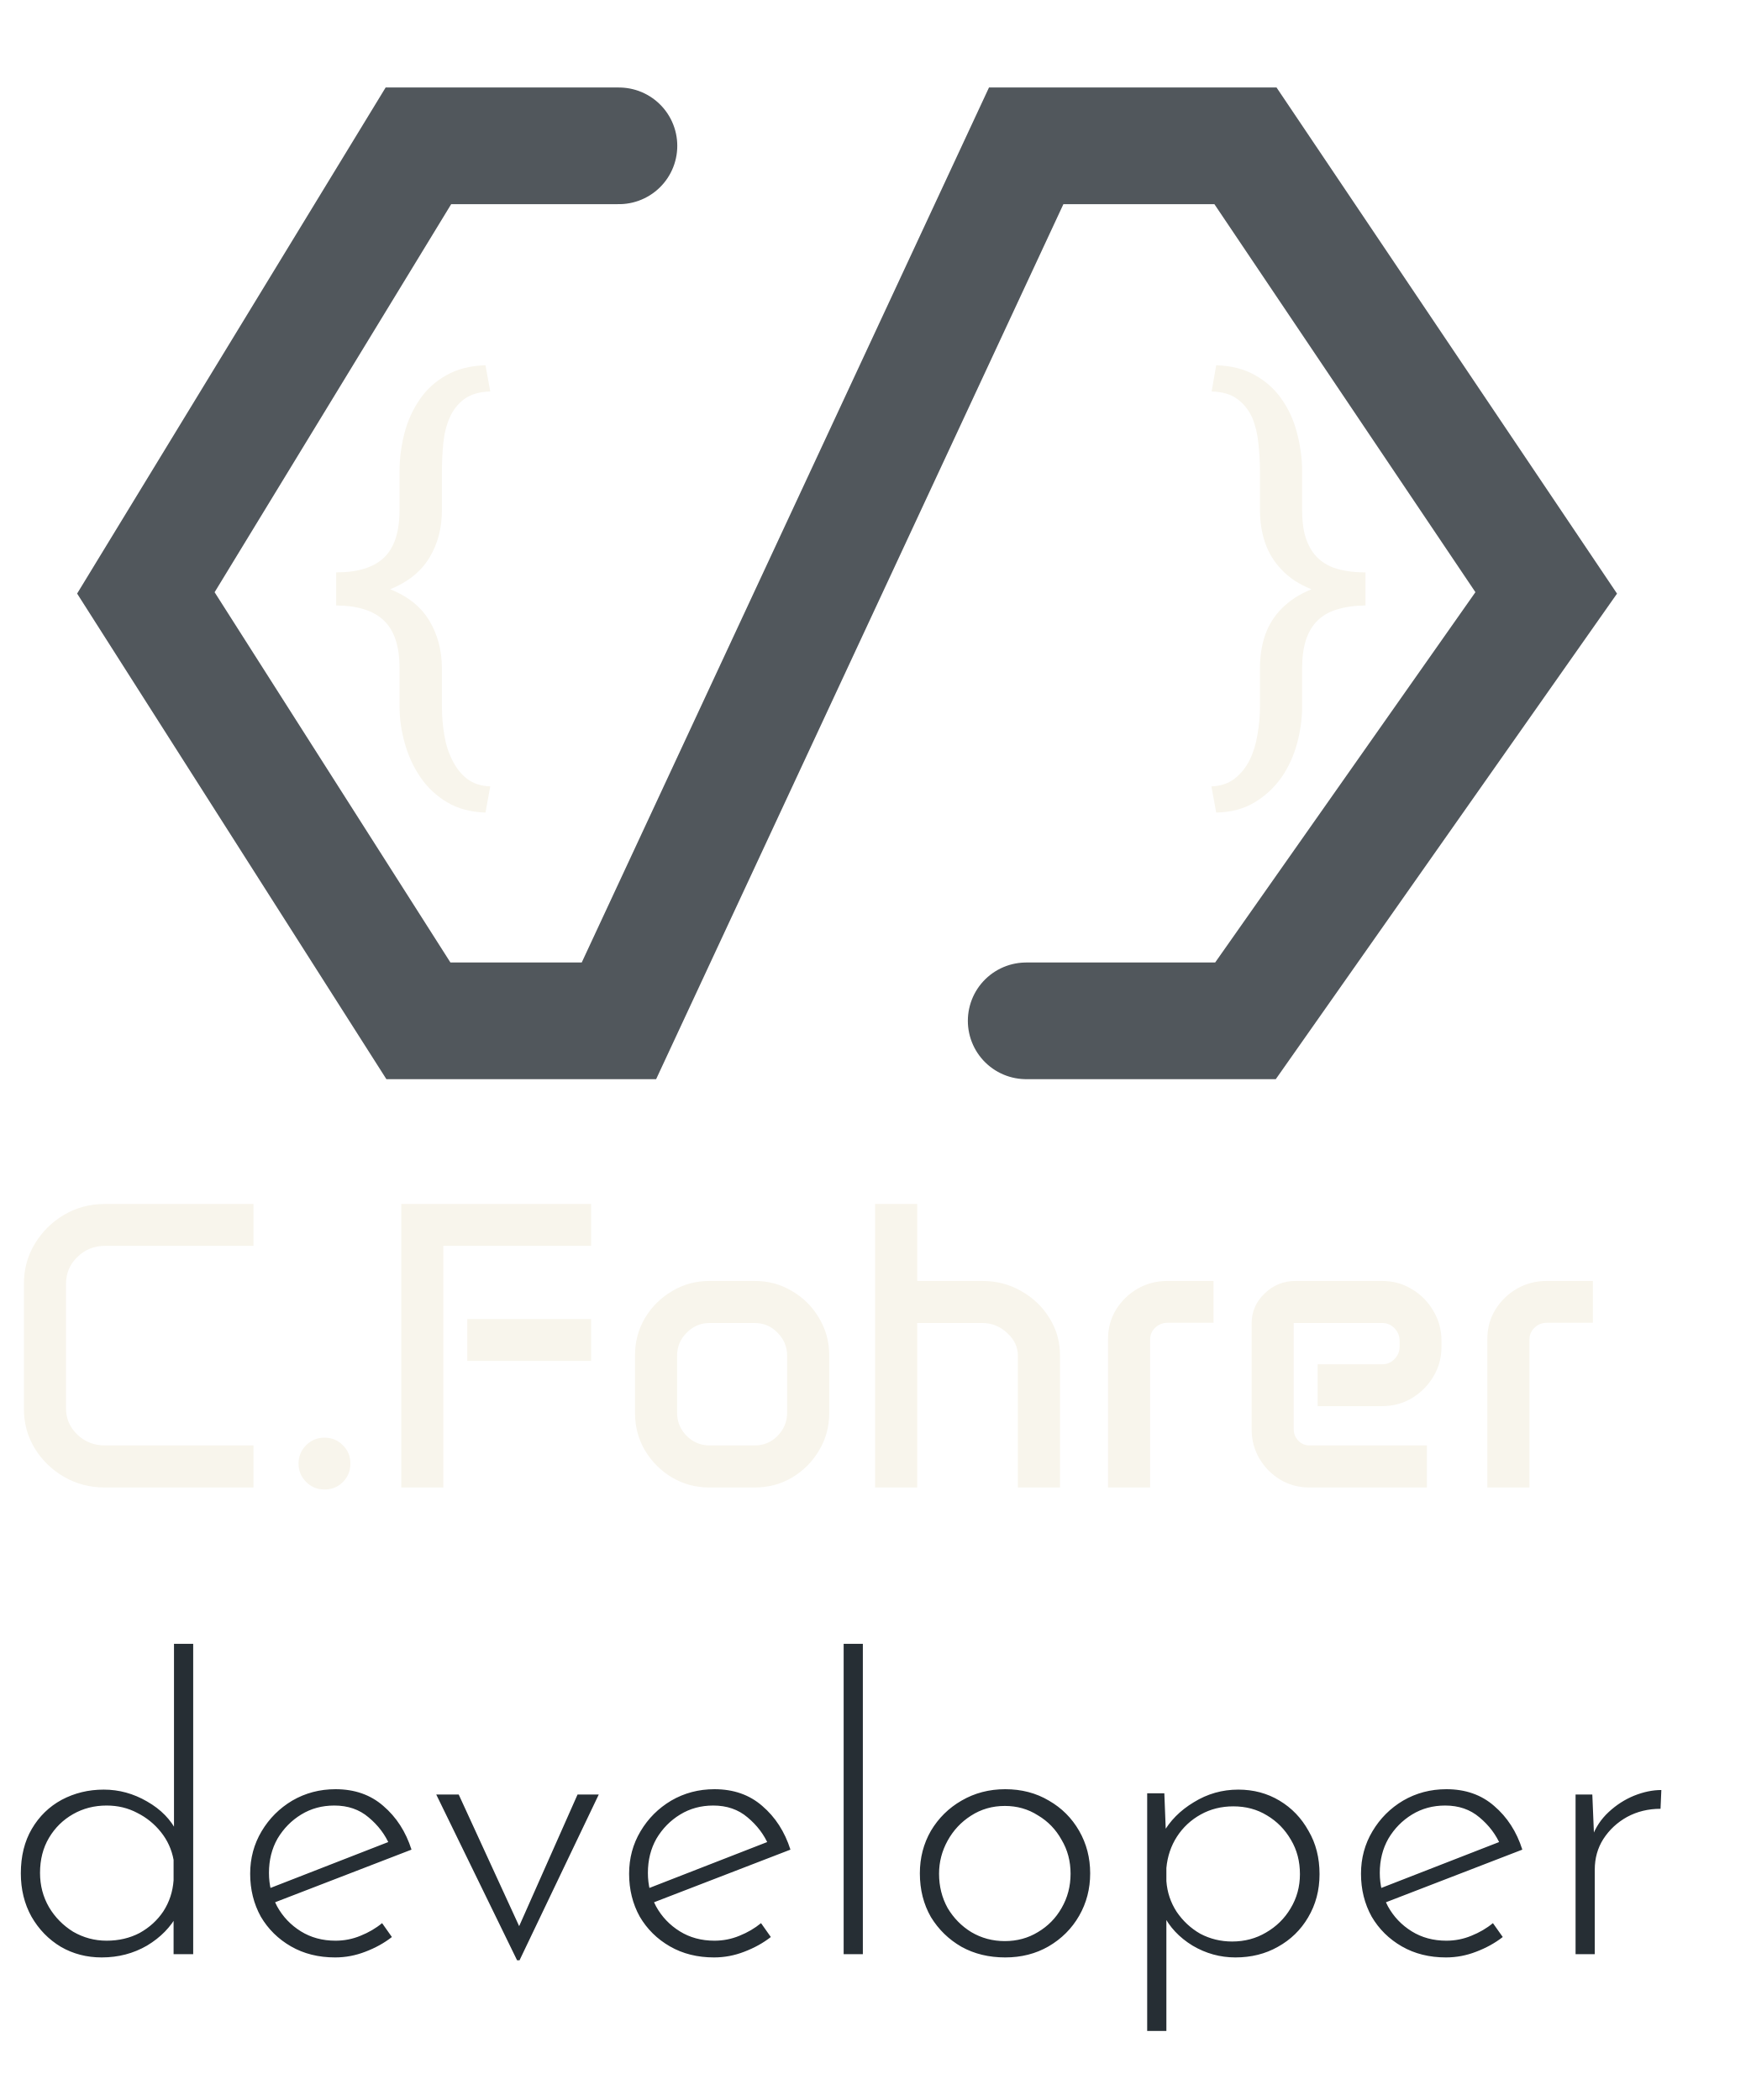
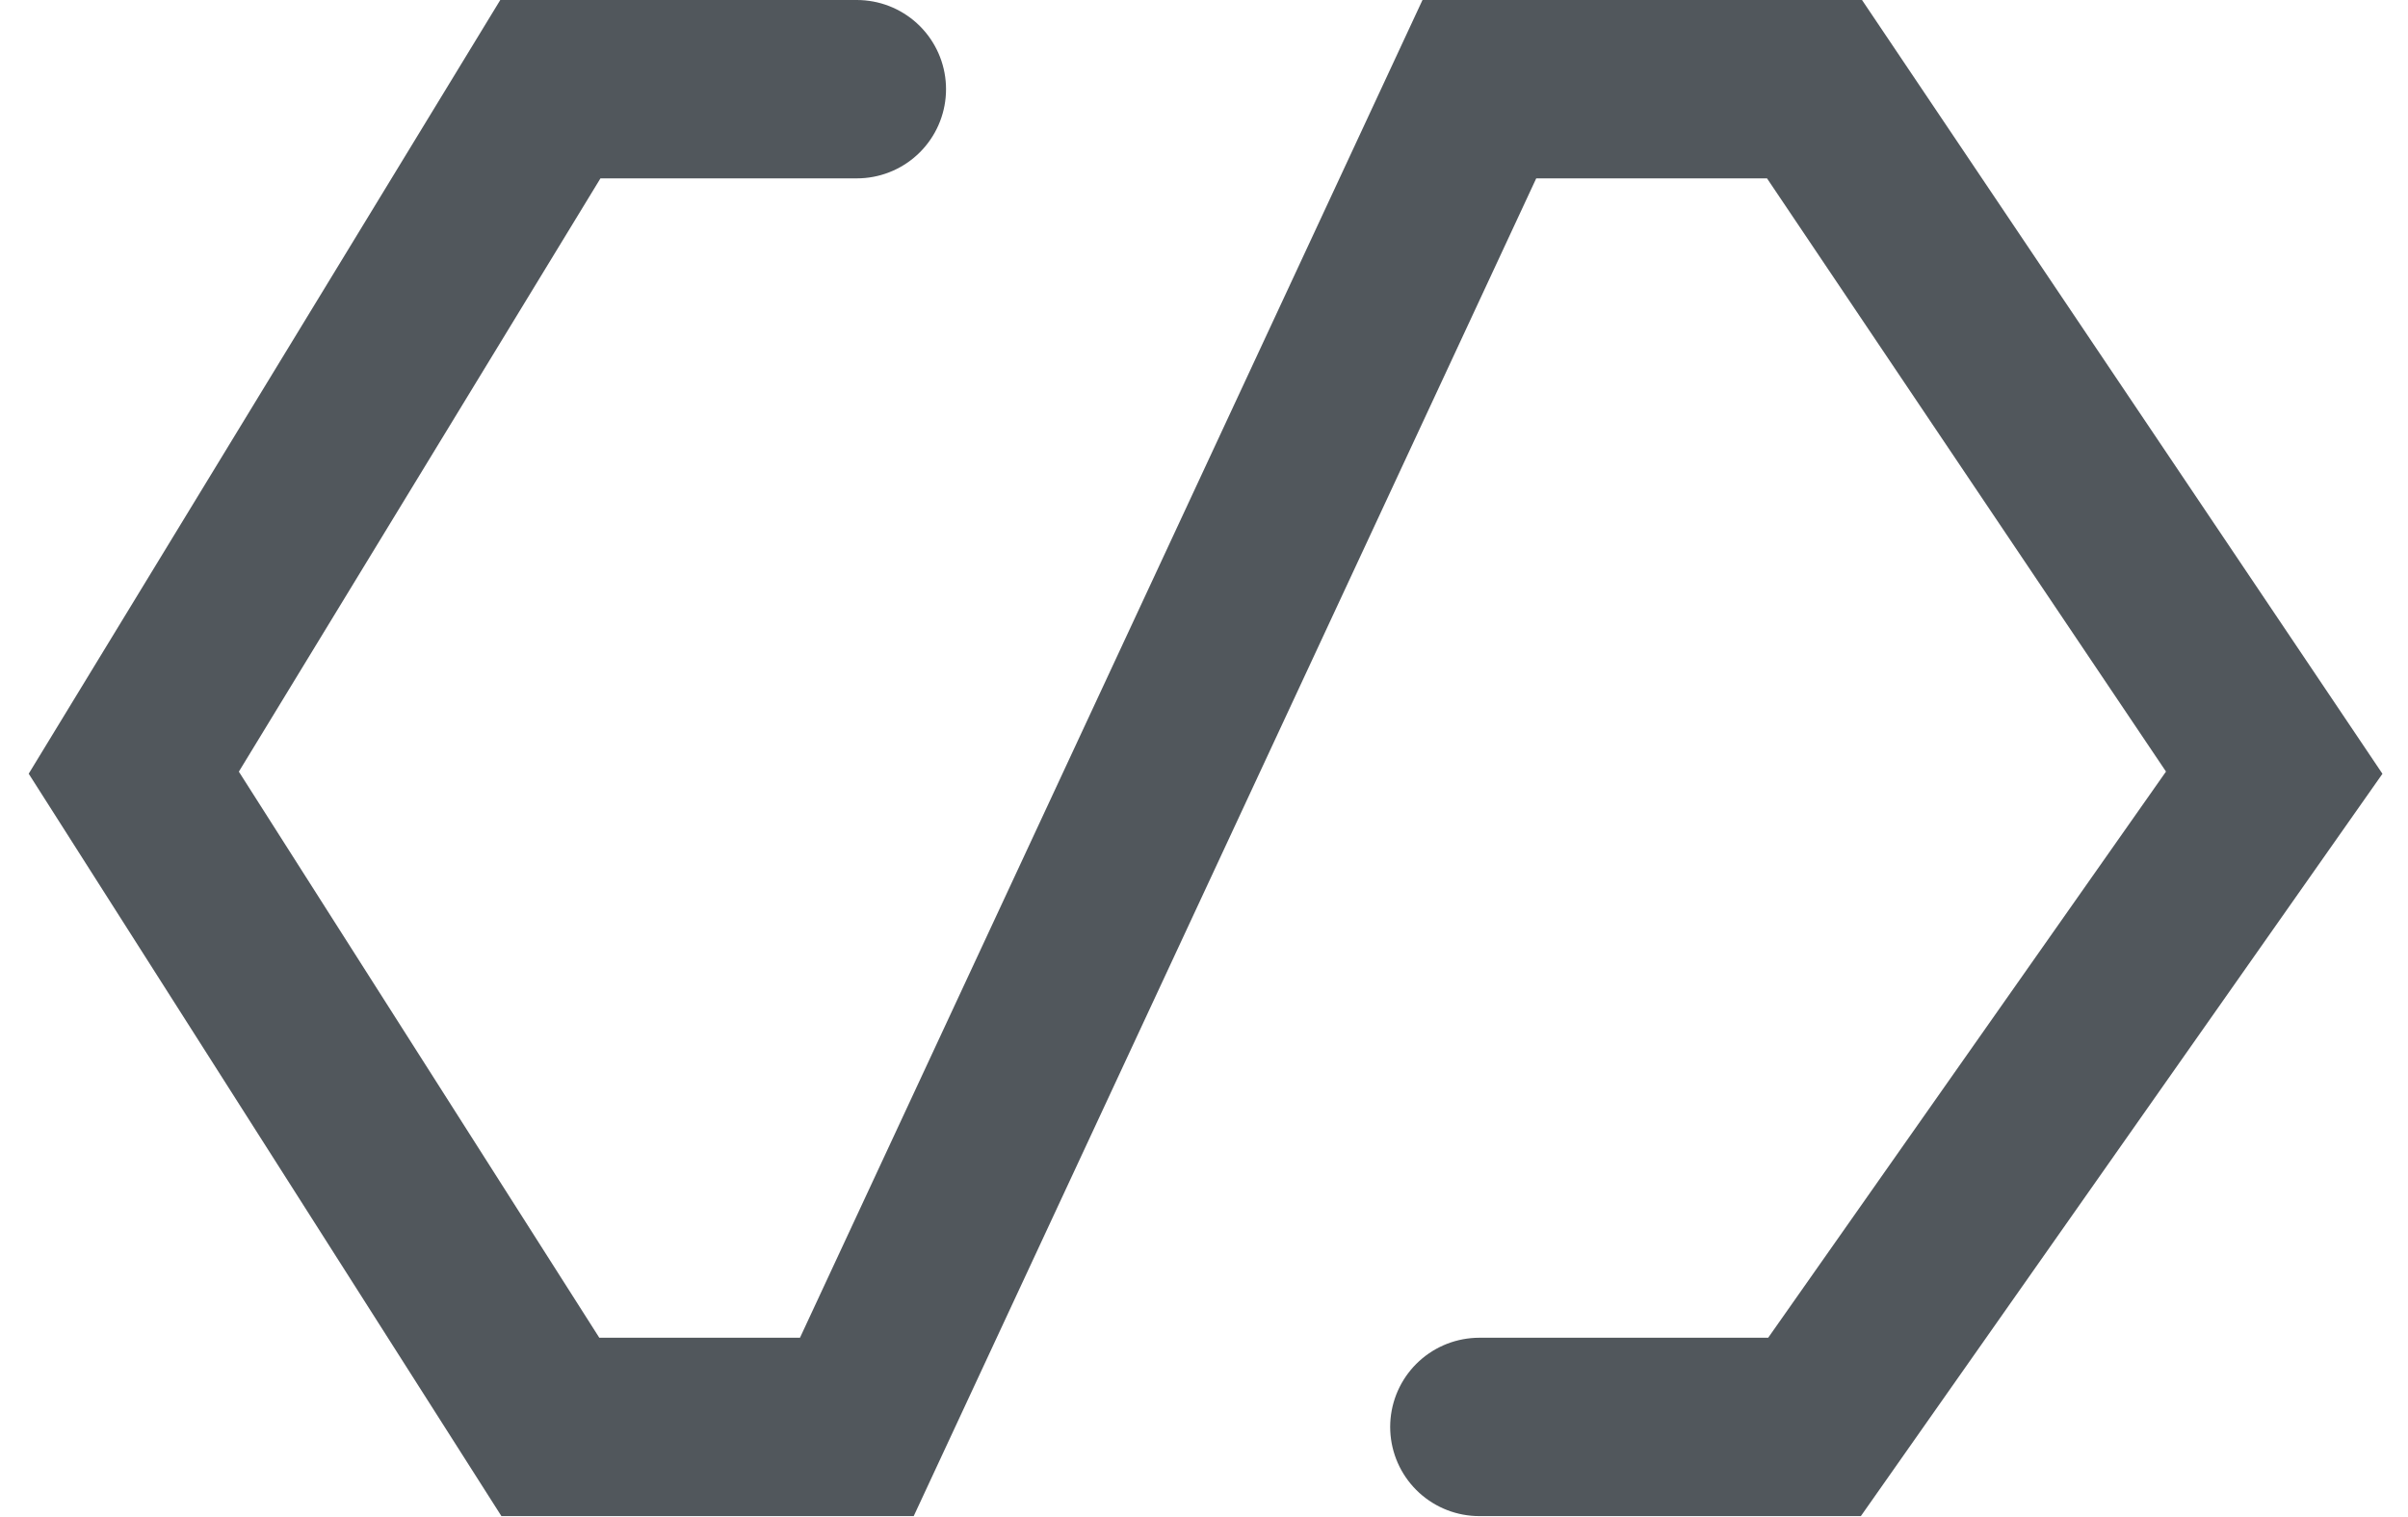
- <svg xmlns="http://www.w3.org/2000/svg" width="60" height="72" viewBox="0 0 60 72" fill="none">
-   <path d="M0.82 44.014C0.82 43.508 0.946 43.05 1.196 42.64C1.447 42.225 1.782 41.895 2.201 41.648C2.62 41.402 3.085 41.279 3.596 41.279H8.688V42.715H3.596C3.227 42.715 2.912 42.842 2.652 43.098C2.393 43.348 2.263 43.654 2.263 44.014V48.293C2.263 48.639 2.393 48.938 2.652 49.188C2.912 49.435 3.227 49.558 3.596 49.558H8.688V51H3.596C3.085 51 2.62 50.879 2.201 50.638C1.782 50.396 1.447 50.073 1.196 49.667C0.946 49.257 0.82 48.806 0.82 48.313V44.014ZM10.233 50.18C10.233 49.934 10.32 49.724 10.493 49.551C10.666 49.378 10.876 49.291 11.122 49.291C11.373 49.291 11.582 49.378 11.751 49.551C11.924 49.719 12.011 49.929 12.011 50.18C12.011 50.43 11.924 50.642 11.751 50.815C11.582 50.984 11.373 51.068 11.122 51.068C10.876 51.068 10.666 50.982 10.493 50.809C10.32 50.635 10.233 50.426 10.233 50.18ZM13.754 41.279H20.262V42.715H15.196V51H13.754V41.279ZM16.017 45.224H20.262V46.659H16.017V45.224ZM21.766 46.475C21.766 46.005 21.88 45.577 22.107 45.19C22.34 44.802 22.65 44.495 23.037 44.267C23.424 44.034 23.853 43.918 24.322 43.918H25.867C26.337 43.918 26.765 44.034 27.152 44.267C27.54 44.495 27.847 44.802 28.075 45.19C28.308 45.577 28.424 46.005 28.424 46.475V48.443C28.424 48.913 28.308 49.341 28.075 49.728C27.847 50.116 27.54 50.426 27.152 50.658C26.765 50.886 26.337 51 25.867 51H24.322C23.853 51 23.424 50.886 23.037 50.658C22.65 50.426 22.34 50.116 22.107 49.728C21.88 49.341 21.766 48.913 21.766 48.443V46.475ZM23.208 48.43C23.208 48.74 23.317 49.006 23.536 49.23C23.755 49.448 24.017 49.558 24.322 49.558H25.867C26.177 49.558 26.439 49.448 26.653 49.23C26.872 49.006 26.981 48.74 26.981 48.43V46.488C26.981 46.178 26.872 45.914 26.653 45.695C26.439 45.472 26.177 45.36 25.867 45.36H24.322C24.017 45.36 23.755 45.472 23.536 45.695C23.317 45.914 23.208 46.178 23.208 46.488V48.43ZM29.996 41.279H31.439V43.918H33.667C34.159 43.918 34.606 44.034 35.007 44.267C35.412 44.495 35.734 44.802 35.971 45.19C36.212 45.572 36.333 45.998 36.333 46.468V51H34.891V46.488C34.891 46.188 34.768 45.925 34.522 45.702C34.28 45.474 33.995 45.36 33.667 45.36H31.439V51H29.996V41.279ZM37.98 45.9C37.98 45.536 38.072 45.203 38.254 44.902C38.441 44.602 38.687 44.362 38.992 44.185C39.302 44.007 39.644 43.918 40.018 43.918H41.597V45.353H40.018C39.853 45.353 39.712 45.41 39.594 45.524C39.48 45.634 39.423 45.768 39.423 45.928V51H37.98V45.9ZM42.902 45.381C42.902 44.975 43.05 44.631 43.347 44.349C43.643 44.062 43.998 43.918 44.413 43.918H47.366C47.745 43.918 48.086 44.011 48.392 44.198C48.702 44.38 48.948 44.629 49.13 44.943C49.317 45.253 49.41 45.597 49.41 45.976V46.174C49.41 46.547 49.317 46.889 49.13 47.199C48.948 47.505 48.702 47.751 48.392 47.938C48.086 48.12 47.745 48.211 47.366 48.211H45.165V46.775H47.38C47.544 46.775 47.683 46.716 47.797 46.598C47.915 46.479 47.975 46.336 47.975 46.167V45.976C47.975 45.802 47.915 45.657 47.797 45.538C47.683 45.42 47.544 45.36 47.38 45.36H44.345V48.997C44.345 49.152 44.397 49.284 44.502 49.394C44.607 49.503 44.734 49.558 44.885 49.558H48.911V51H44.885C44.52 51 44.188 50.911 43.887 50.733C43.586 50.551 43.347 50.31 43.169 50.009C42.991 49.703 42.902 49.368 42.902 49.004V45.381ZM50.982 45.9C50.982 45.536 51.074 45.203 51.256 44.902C51.443 44.602 51.689 44.362 51.994 44.185C52.304 44.007 52.646 43.918 53.02 43.918H54.599V45.353H53.02C52.855 45.353 52.714 45.41 52.596 45.524C52.482 45.634 52.425 45.768 52.425 45.928V51H50.982V45.9Z" fill="#F8F5EC" />
-   <path d="M3.486 67.112C2.973 67.112 2.506 66.991 2.086 66.748C1.666 66.496 1.33 66.151 1.078 65.712C0.835 65.273 0.714 64.779 0.714 64.228C0.714 63.64 0.84 63.131 1.092 62.702C1.344 62.273 1.685 61.941 2.114 61.708C2.553 61.475 3.033 61.358 3.556 61.358C4.079 61.358 4.573 61.493 5.04 61.764C5.516 62.035 5.861 62.389 6.076 62.828L5.964 63.136V56.36H6.622V67H5.95V65.32L6.09 65.628C5.857 66.067 5.507 66.426 5.04 66.706C4.573 66.977 4.055 67.112 3.486 67.112ZM3.654 66.538C4.074 66.538 4.452 66.449 4.788 66.272C5.124 66.085 5.395 65.838 5.6 65.53C5.805 65.213 5.922 64.858 5.95 64.466V63.766C5.885 63.411 5.74 63.094 5.516 62.814C5.292 62.534 5.021 62.315 4.704 62.156C4.387 61.988 4.037 61.904 3.654 61.904C3.234 61.904 2.851 62.002 2.506 62.198C2.161 62.394 1.885 62.665 1.68 63.01C1.475 63.355 1.372 63.757 1.372 64.214C1.372 64.643 1.475 65.035 1.68 65.39C1.885 65.735 2.161 66.015 2.506 66.23C2.861 66.435 3.243 66.538 3.654 66.538ZM11.487 67.112C10.918 67.112 10.414 66.986 9.975 66.734C9.537 66.482 9.191 66.141 8.939 65.712C8.697 65.273 8.575 64.783 8.575 64.242C8.575 63.71 8.706 63.225 8.967 62.786C9.229 62.347 9.579 61.997 10.017 61.736C10.465 61.475 10.96 61.344 11.501 61.344C12.155 61.344 12.701 61.535 13.139 61.918C13.587 62.301 13.909 62.8 14.105 63.416L9.317 65.264L9.121 64.788L13.503 63.08L13.363 63.276C13.205 62.903 12.962 62.581 12.635 62.31C12.318 62.039 11.926 61.904 11.459 61.904C11.039 61.904 10.661 62.007 10.325 62.212C9.989 62.417 9.719 62.693 9.513 63.038C9.317 63.383 9.219 63.775 9.219 64.214C9.219 64.625 9.313 65.007 9.499 65.362C9.695 65.717 9.966 66.001 10.311 66.216C10.657 66.431 11.053 66.538 11.501 66.538C11.8 66.538 12.085 66.482 12.355 66.37C12.635 66.258 12.883 66.113 13.097 65.936L13.433 66.412C13.172 66.617 12.869 66.785 12.523 66.916C12.187 67.047 11.842 67.112 11.487 67.112ZM17.724 67.21L14.953 61.526H15.723L18.005 66.496L17.599 66.482L19.797 61.526H20.524L17.808 67.21H17.724ZM24.476 67.112C23.906 67.112 23.402 66.986 22.964 66.734C22.525 66.482 22.18 66.141 21.928 65.712C21.685 65.273 21.564 64.783 21.564 64.242C21.564 63.71 21.694 63.225 21.956 62.786C22.217 62.347 22.567 61.997 23.006 61.736C23.454 61.475 23.948 61.344 24.49 61.344C25.143 61.344 25.689 61.535 26.128 61.918C26.576 62.301 26.898 62.8 27.094 63.416L22.306 65.264L22.11 64.788L26.492 63.08L26.352 63.276C26.193 62.903 25.95 62.581 25.624 62.31C25.306 62.039 24.914 61.904 24.448 61.904C24.028 61.904 23.65 62.007 23.314 62.212C22.978 62.417 22.707 62.693 22.502 63.038C22.306 63.383 22.208 63.775 22.208 64.214C22.208 64.625 22.301 65.007 22.488 65.362C22.684 65.717 22.954 66.001 23.3 66.216C23.645 66.431 24.042 66.538 24.49 66.538C24.788 66.538 25.073 66.482 25.344 66.37C25.624 66.258 25.871 66.113 26.086 65.936L26.422 66.412C26.16 66.617 25.857 66.785 25.512 66.916C25.176 67.047 24.83 67.112 24.476 67.112ZM28.918 56.36H29.576V67H28.918V56.36ZM31.53 64.228C31.53 63.696 31.656 63.211 31.908 62.772C32.17 62.333 32.52 61.988 32.958 61.736C33.406 61.475 33.906 61.344 34.456 61.344C35.016 61.344 35.516 61.475 35.954 61.736C36.393 61.988 36.738 62.333 36.99 62.772C37.242 63.211 37.368 63.696 37.368 64.228C37.368 64.76 37.242 65.245 36.99 65.684C36.738 66.123 36.388 66.473 35.94 66.734C35.502 66.986 35.007 67.112 34.456 67.112C33.896 67.112 33.397 66.991 32.958 66.748C32.52 66.496 32.17 66.155 31.908 65.726C31.656 65.287 31.53 64.788 31.53 64.228ZM32.188 64.242C32.188 64.671 32.286 65.063 32.482 65.418C32.688 65.763 32.958 66.039 33.294 66.244C33.64 66.449 34.022 66.552 34.442 66.552C34.862 66.552 35.24 66.449 35.576 66.244C35.922 66.039 36.192 65.763 36.388 65.418C36.594 65.063 36.696 64.671 36.696 64.242C36.696 63.813 36.594 63.425 36.388 63.08C36.192 62.725 35.922 62.445 35.576 62.24C35.24 62.025 34.862 61.918 34.442 61.918C34.013 61.918 33.626 62.03 33.28 62.254C32.944 62.469 32.678 62.753 32.482 63.108C32.286 63.463 32.188 63.841 32.188 64.242ZM42.346 67.112C41.824 67.112 41.334 66.977 40.876 66.706C40.419 66.426 40.083 66.067 39.868 65.628L39.98 65.39V69.632H39.322V61.484H39.91L39.98 63.276L39.854 62.87C40.097 62.431 40.452 62.072 40.918 61.792C41.385 61.503 41.894 61.358 42.444 61.358C42.967 61.358 43.438 61.484 43.858 61.736C44.278 61.988 44.609 62.333 44.852 62.772C45.104 63.201 45.23 63.696 45.23 64.256C45.23 64.807 45.099 65.301 44.838 65.74C44.586 66.169 44.241 66.505 43.802 66.748C43.373 66.991 42.888 67.112 42.346 67.112ZM42.234 66.566C42.663 66.566 43.051 66.463 43.396 66.258C43.751 66.053 44.031 65.777 44.236 65.432C44.451 65.077 44.558 64.685 44.558 64.256C44.558 63.817 44.456 63.425 44.25 63.08C44.045 62.725 43.77 62.445 43.424 62.24C43.088 62.035 42.706 61.932 42.276 61.932C41.865 61.932 41.492 62.025 41.156 62.212C40.82 62.399 40.55 62.651 40.344 62.968C40.139 63.285 40.017 63.645 39.98 64.046V64.494C40.008 64.877 40.125 65.227 40.33 65.544C40.545 65.861 40.816 66.113 41.142 66.3C41.478 66.477 41.842 66.566 42.234 66.566ZM49.563 67.112C48.994 67.112 48.49 66.986 48.051 66.734C47.613 66.482 47.267 66.141 47.016 65.712C46.773 65.273 46.651 64.783 46.651 64.242C46.651 63.71 46.782 63.225 47.044 62.786C47.305 62.347 47.655 61.997 48.093 61.736C48.541 61.475 49.036 61.344 49.578 61.344C50.231 61.344 50.777 61.535 51.215 61.918C51.663 62.301 51.986 62.8 52.181 63.416L47.394 65.264L47.197 64.788L51.58 63.08L51.44 63.276C51.281 62.903 51.038 62.581 50.712 62.31C50.394 62.039 50.002 61.904 49.535 61.904C49.115 61.904 48.737 62.007 48.401 62.212C48.066 62.417 47.795 62.693 47.59 63.038C47.394 63.383 47.295 63.775 47.295 64.214C47.295 64.625 47.389 65.007 47.575 65.362C47.772 65.717 48.042 66.001 48.388 66.216C48.733 66.431 49.13 66.538 49.578 66.538C49.876 66.538 50.161 66.482 50.431 66.37C50.712 66.258 50.959 66.113 51.173 65.936L51.51 66.412C51.248 66.617 50.945 66.785 50.599 66.916C50.264 67.047 49.918 67.112 49.563 67.112ZM54.58 61.526L54.65 63.206L54.566 62.996C54.687 62.66 54.878 62.371 55.14 62.128C55.401 61.885 55.69 61.699 56.008 61.568C56.334 61.437 56.647 61.372 56.946 61.372L56.918 62.016C56.498 62.016 56.115 62.109 55.77 62.296C55.434 62.483 55.163 62.735 54.958 63.052C54.762 63.36 54.664 63.71 54.664 64.102V67H54.006V61.526H54.58Z" fill="#262E34" />
-   <path d="M16.641 27.859C16.135 27.844 15.698 27.727 15.328 27.508C14.958 27.289 14.651 27 14.406 26.641C14.172 26.297 13.995 25.912 13.875 25.484C13.755 25.062 13.695 24.643 13.695 24.227V22.906C13.695 22.156 13.516 21.612 13.156 21.273C12.802 20.935 12.258 20.763 11.523 20.758V19.625C12.258 19.625 12.802 19.458 13.156 19.125C13.516 18.787 13.695 18.24 13.695 17.484V16.156C13.695 15.734 13.75 15.305 13.859 14.867C13.974 14.425 14.154 14.029 14.398 13.68C14.628 13.346 14.927 13.075 15.297 12.867C15.667 12.654 16.115 12.539 16.641 12.523L16.805 13.422C16.43 13.432 16.13 13.521 15.906 13.688C15.688 13.854 15.523 14.065 15.414 14.32C15.3 14.581 15.227 14.872 15.195 15.195C15.164 15.518 15.148 15.838 15.148 16.156V17.484C15.148 18.109 15.003 18.659 14.711 19.133C14.425 19.602 13.979 19.958 13.375 20.203C13.979 20.443 14.425 20.799 14.711 21.273C14.997 21.742 15.143 22.287 15.148 22.906V24.227C15.148 24.549 15.175 24.87 15.227 25.188C15.279 25.51 15.37 25.799 15.5 26.055C15.625 26.315 15.792 26.529 16 26.695C16.213 26.862 16.482 26.951 16.805 26.961L16.641 27.859Z" fill="#F8F5EC" />
-   <path d="M41.523 26.961C41.841 26.951 42.107 26.862 42.32 26.695C42.534 26.529 42.706 26.315 42.836 26.055C42.961 25.799 43.05 25.51 43.102 25.188C43.159 24.87 43.188 24.549 43.188 24.227V22.906C43.188 22.495 43.247 22.115 43.367 21.766C43.492 21.417 43.682 21.115 43.938 20.859C44.073 20.724 44.224 20.602 44.391 20.492C44.562 20.383 44.75 20.287 44.953 20.203C44.745 20.12 44.552 20.021 44.375 19.906C44.203 19.792 44.052 19.664 43.922 19.523C43.672 19.263 43.487 18.961 43.367 18.617C43.247 18.268 43.188 17.891 43.188 17.484V16.156C43.188 15.838 43.169 15.518 43.133 15.195C43.102 14.872 43.031 14.581 42.922 14.32C42.807 14.065 42.641 13.854 42.422 13.688C42.203 13.521 41.906 13.432 41.531 13.422L41.688 12.523C42.193 12.539 42.625 12.646 42.984 12.844C43.349 13.042 43.648 13.3 43.883 13.617C44.148 13.977 44.339 14.38 44.453 14.828C44.573 15.276 44.633 15.719 44.633 16.156V17.484C44.633 17.797 44.661 18.073 44.719 18.312C44.781 18.547 44.872 18.75 44.992 18.922C45.164 19.167 45.401 19.346 45.703 19.461C46.01 19.57 46.378 19.625 46.805 19.625V20.758C46.43 20.763 46.102 20.81 45.82 20.898C45.544 20.982 45.318 21.115 45.141 21.297C44.969 21.474 44.841 21.695 44.758 21.961C44.675 22.227 44.633 22.542 44.633 22.906V24.227C44.633 24.643 44.575 25.062 44.461 25.484C44.346 25.912 44.169 26.299 43.93 26.648C43.685 26.997 43.378 27.284 43.008 27.508C42.638 27.732 42.198 27.849 41.688 27.859L41.523 26.961Z" fill="#F8F5EC" />
-   <path d="M35.175 35H42.691L53 20.328L42.691 5H35.175L21.215 35H14.342L5 20.328L14.342 5H21.215" stroke="#262E34" stroke-opacity="0.8" stroke-width="4" stroke-linecap="round" />
+ <svg xmlns="http://www.w3.org/2000/svg" width="54" height="34" viewBox="0 0 54 34" fill="none">
+   <path d="M33.175 32H40.691L51 17.328L40.691 2H33.175L19.215 32H12.342L3 17.328L12.342 2H19.215" stroke="#262E34" stroke-opacity="0.8" stroke-width="4" stroke-linecap="round" />
</svg>
